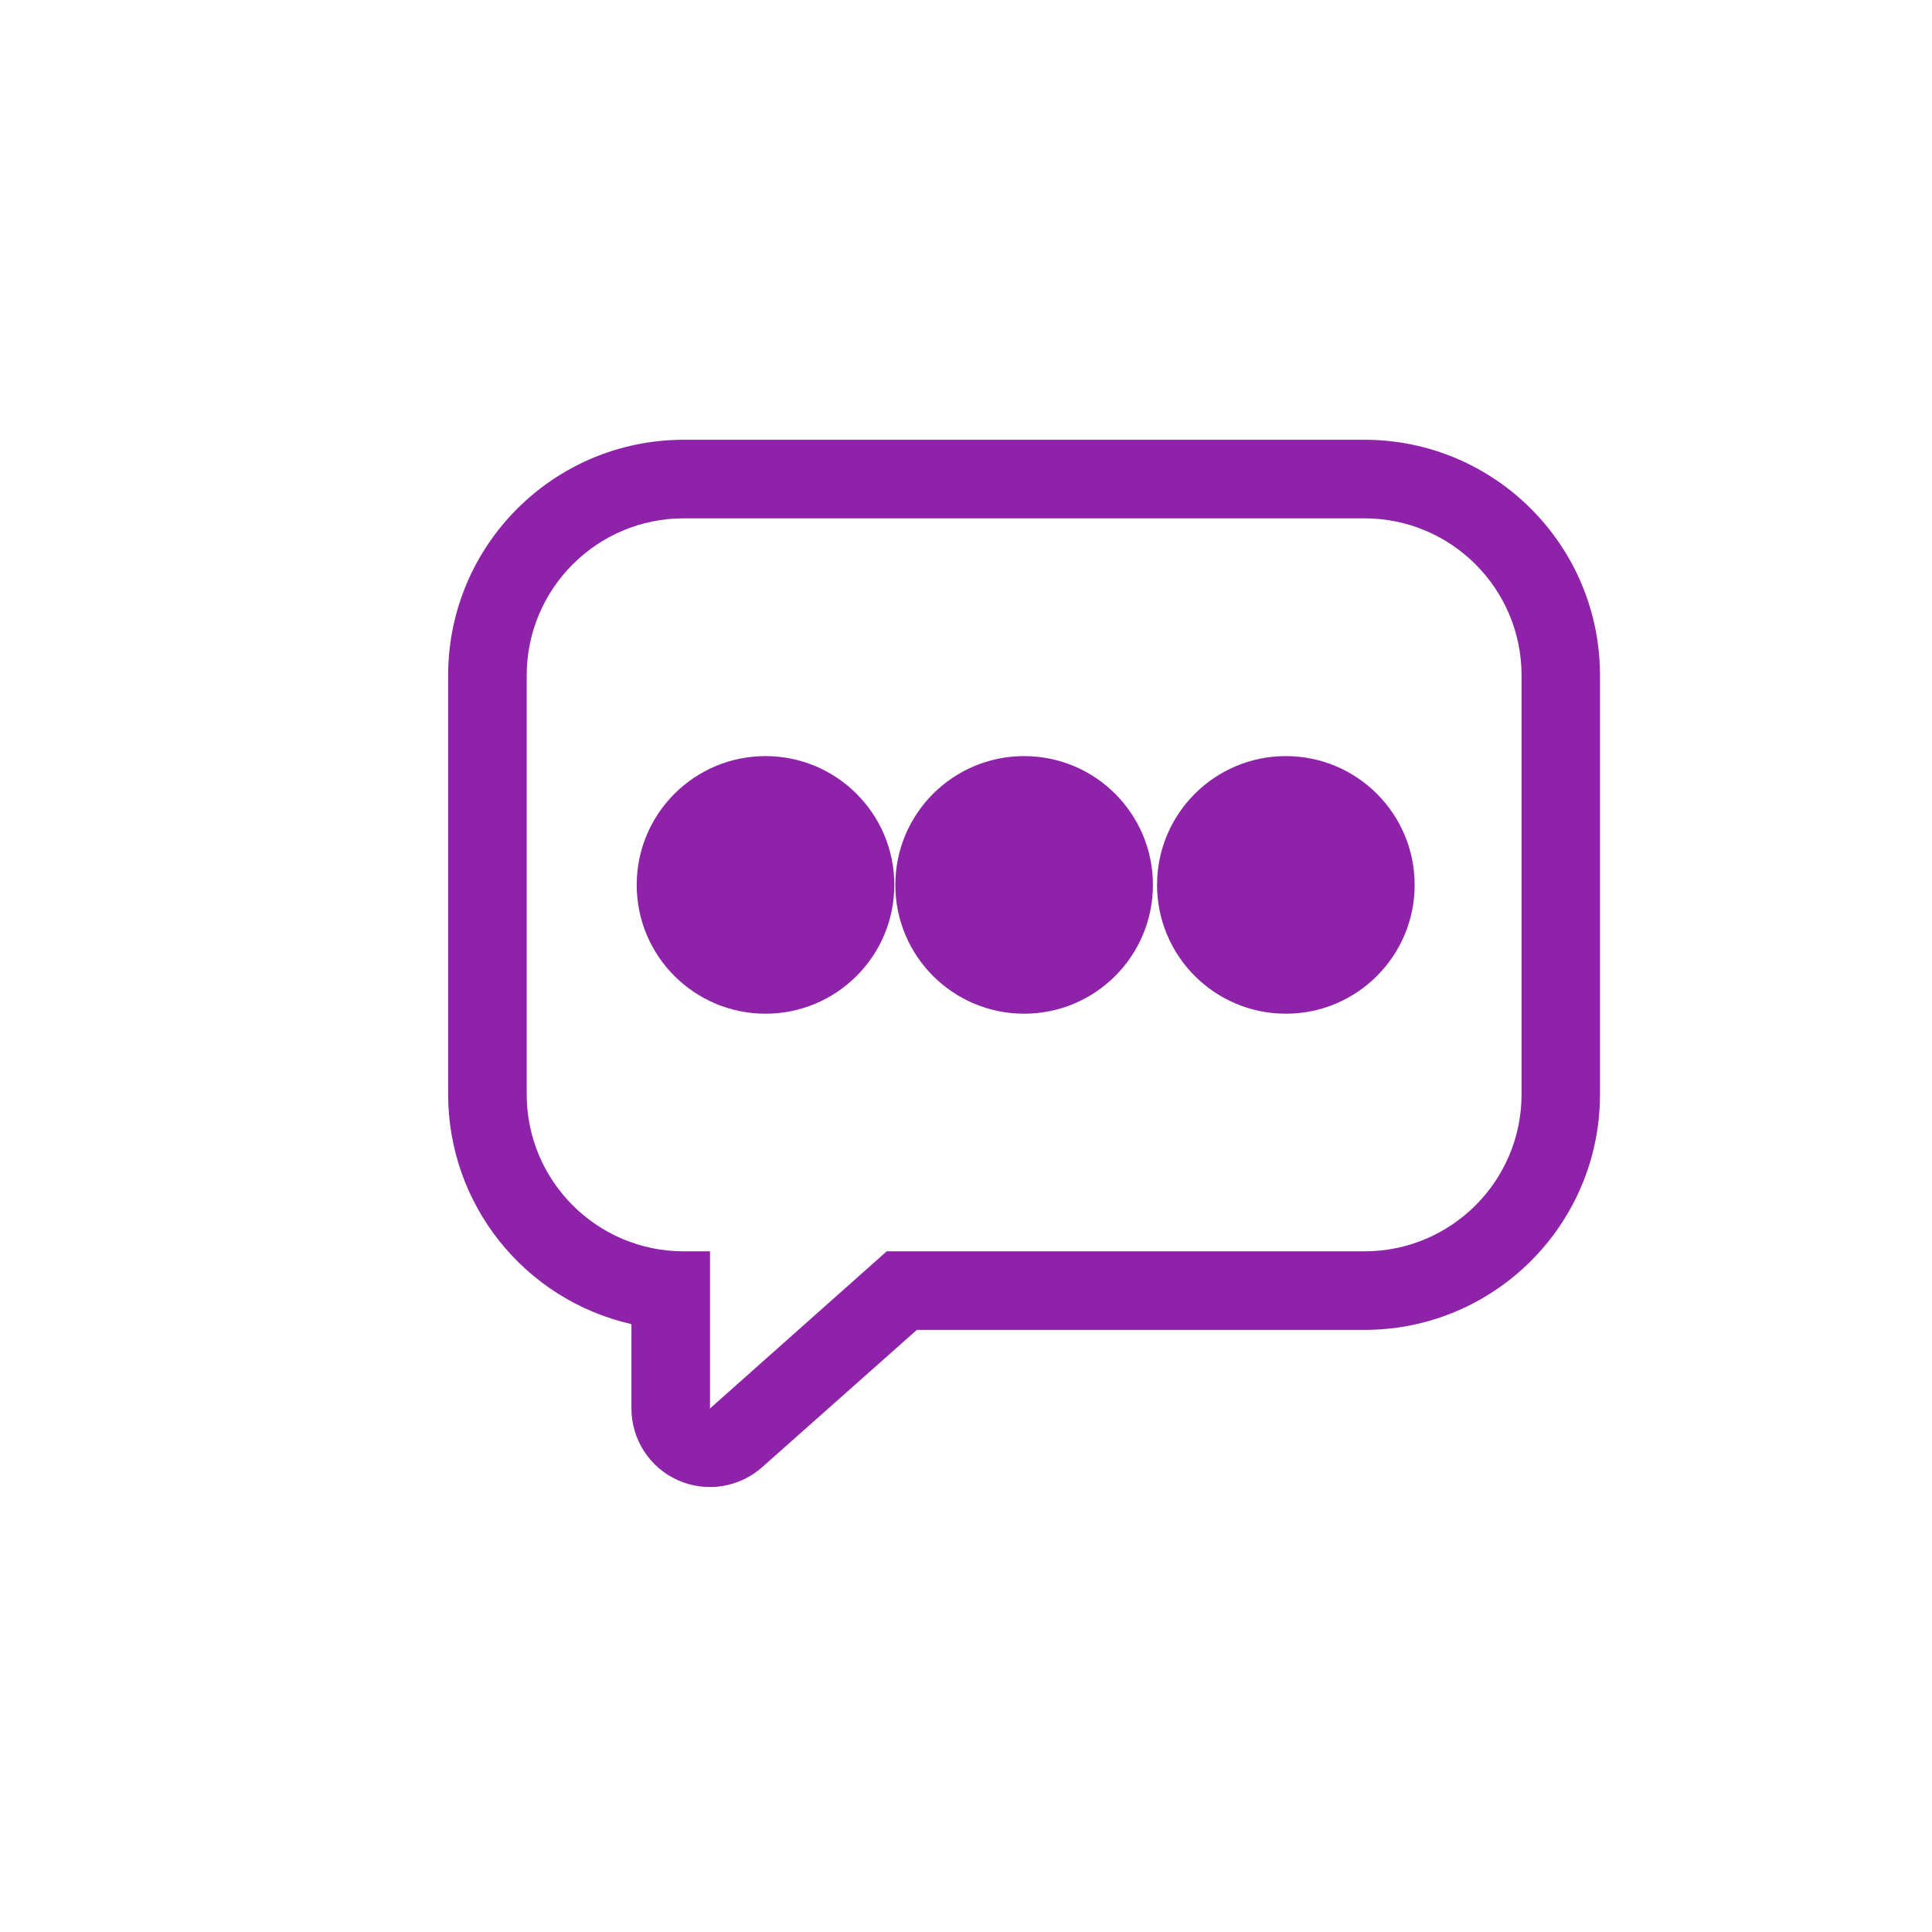
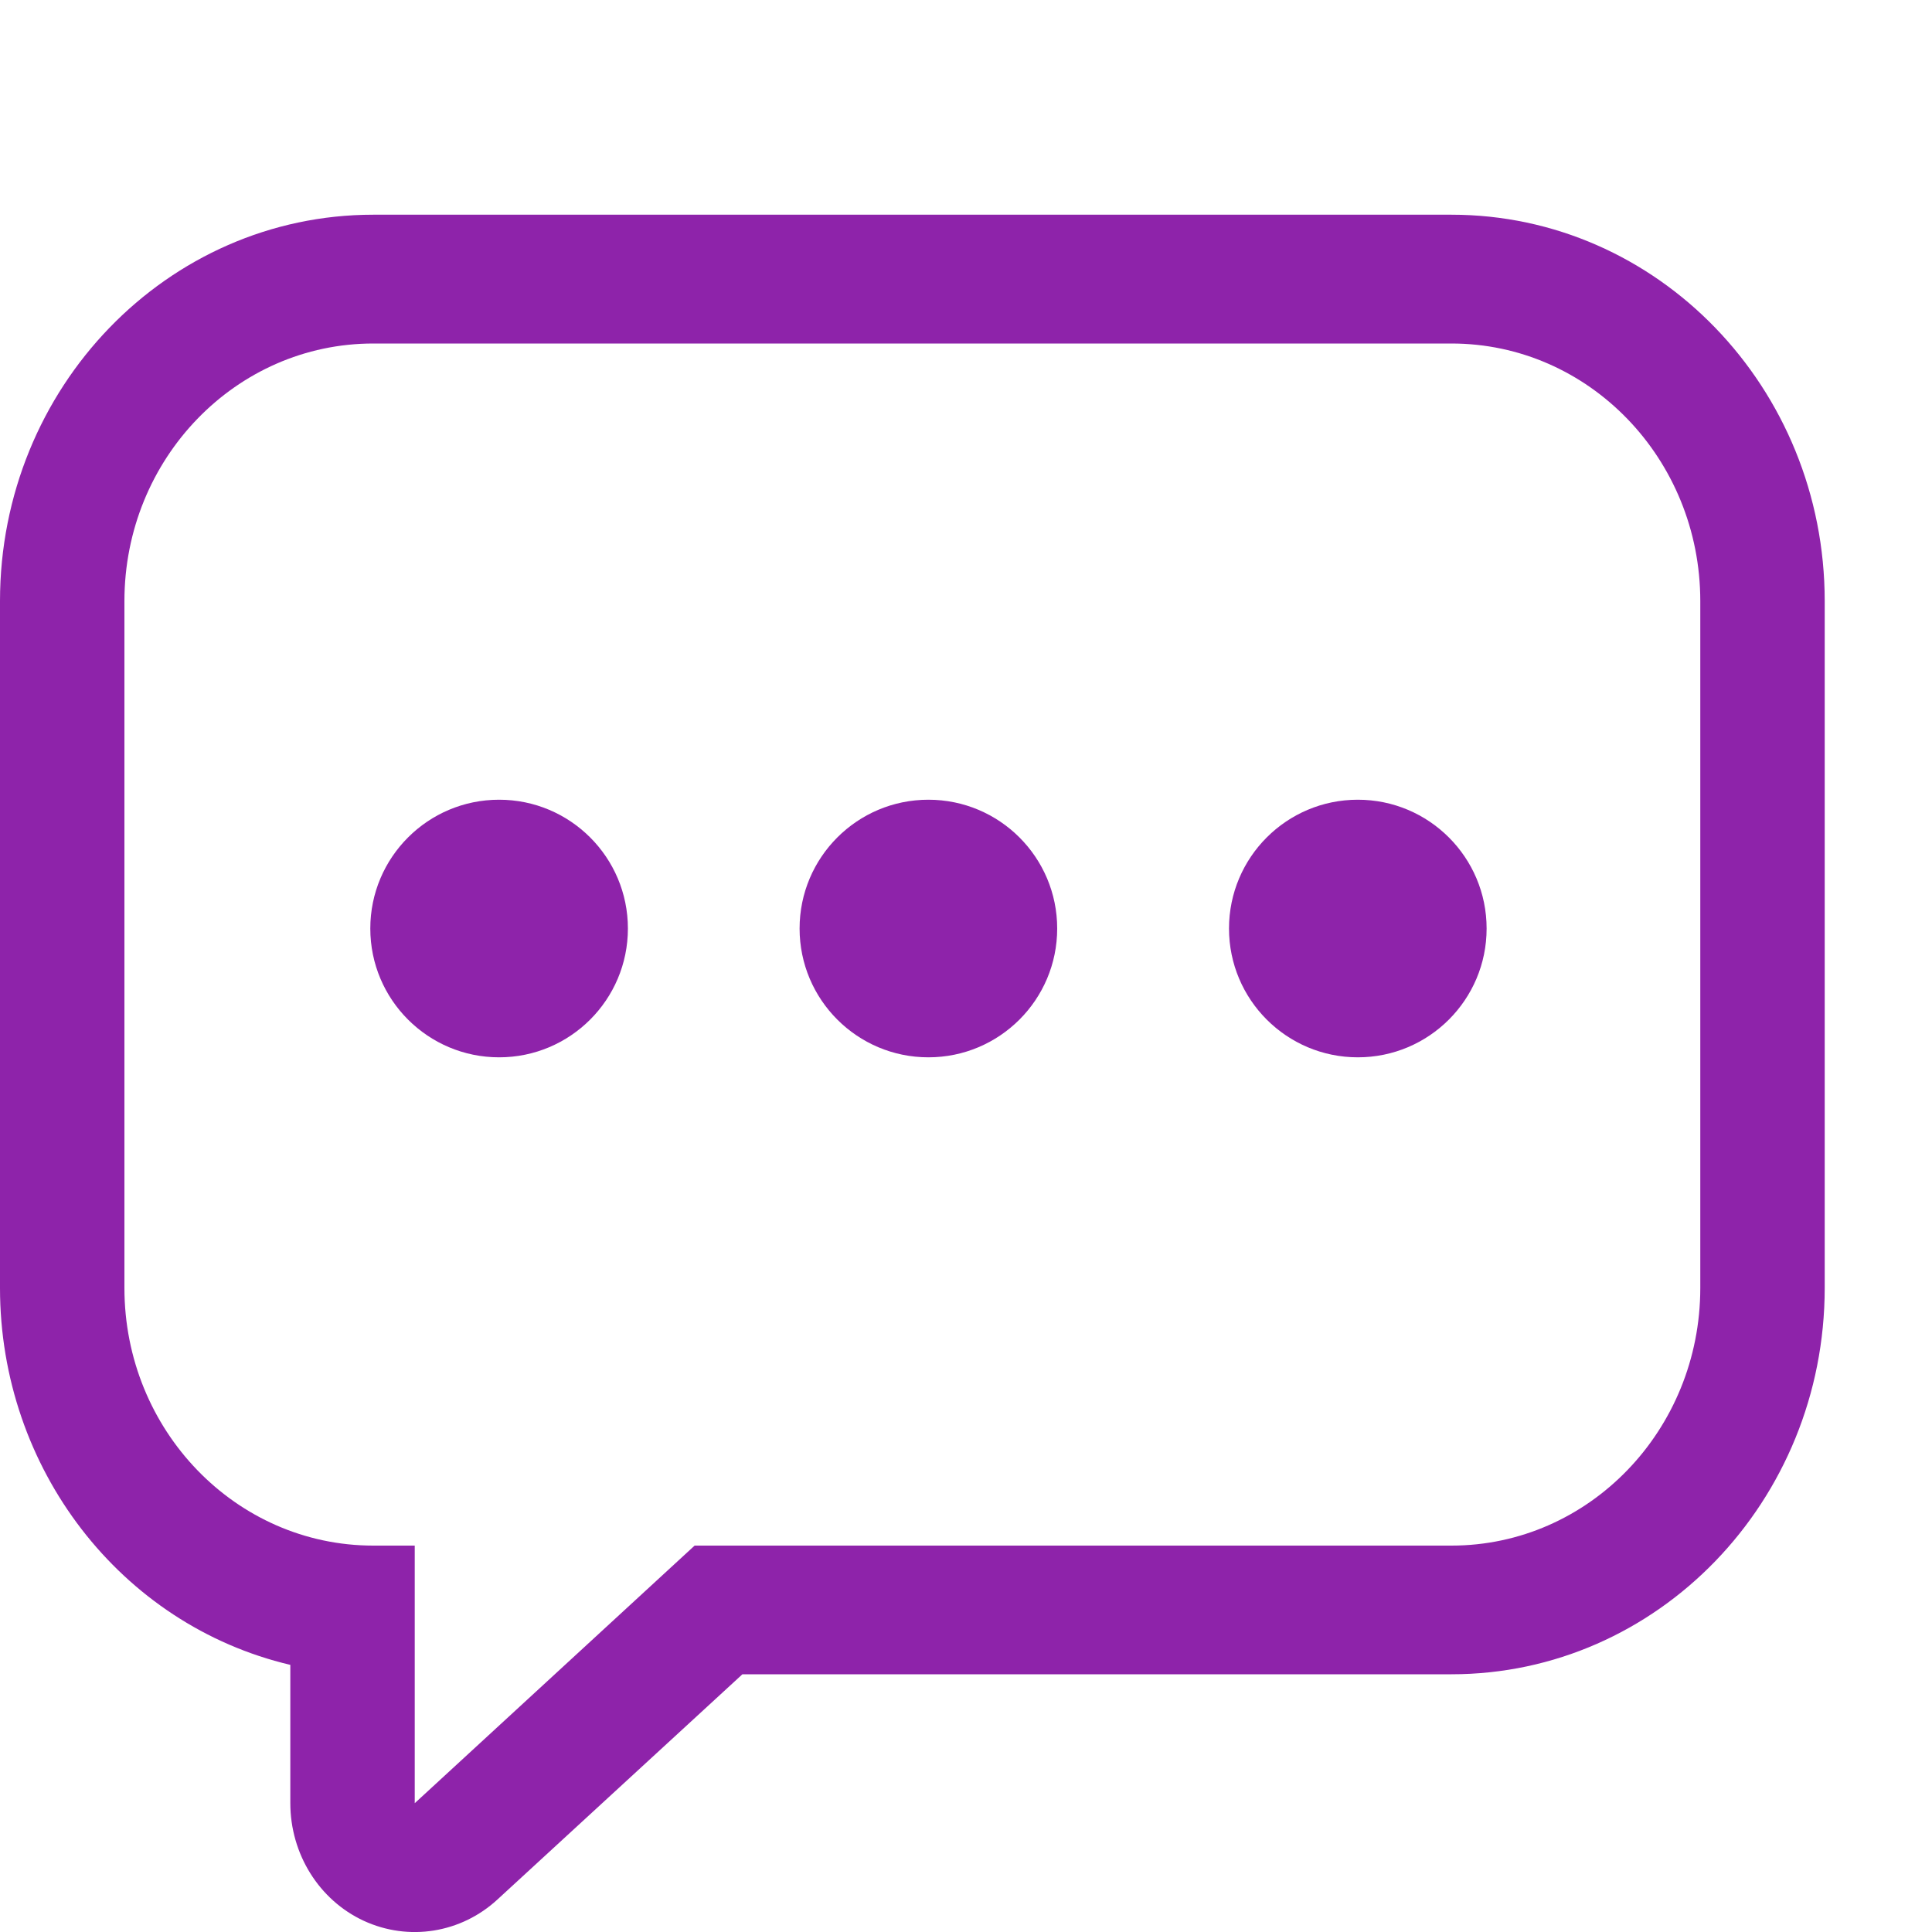
- <svg xmlns="http://www.w3.org/2000/svg" width="15px" height="15px" viewBox="0 0 15 15" version="1.1">
-   <g id="Page-1" stroke="none" stroke-width="1" fill="none" fill-rule="evenodd">
-     <g id="8_(L)게임상세_커뮤니티-리스트----" transform="translate(-301, -299)" fill="#8E23AA">
-       <g id="community/pic" transform="translate(18, 243)">
-         <g id="Group">
-           <g id="Group-2" transform="translate(283, 55)">
-             <g id="ic_reply" transform="translate(0, 1)">
-               <g id="Слой_151" transform="translate(3.333333, 3.333333)">
-                 <path d="M7.26,0.691 C7.934,0.691 8.48,1.237 8.48,1.911 L8.48,5.163 C8.48,5.836 7.934,6.382 7.26,6.382 L3.551,6.382 L2.179,7.602 L2.179,6.382 L1.976,6.382 C1.302,6.382 0.756,5.836 0.756,5.163 L0.756,1.911 C0.756,1.237 1.302,0.691 1.976,0.691 L7.26,0.691 L7.26,0.691 Z M7.26,0.081 L1.976,0.081 C0.965,0.081 0.146,0.9 0.146,1.911 L0.146,5.163 C0.146,6.017 0.736,6.757 1.569,6.947 L1.569,7.602 C1.569,7.842 1.71,8.061 1.93,8.159 C2.149,8.257 2.406,8.217 2.585,8.057 L3.785,6.992 L7.26,6.992 C8.27,6.992 9.089,6.173 9.089,5.163 L9.089,1.911 C9.089,0.9 8.27,0.081 7.26,0.081 L7.26,0.081 Z" id="Shape" />
-                 <circle id="Oval" cx="4.618" cy="3.537" r="1" />
-                 <circle id="Oval" cx="6.65" cy="3.537" r="1" />
-                 <circle id="Oval" cx="2.61" cy="3.537" r="1" />
-               </g>
-             </g>
-           </g>
-         </g>
-       </g>
-     </g>
+ <svg xmlns="http://www.w3.org/2000/svg" width="15" height="15" viewBox="0 0 15 15">
+   <g fill="#8E23AA" fill-rule="evenodd" transform="translate(0 1.667)">
+     <path d="M11.269 1c1.067 0 1.932.895 1.932 2v5.333c0 1.104-.865 2-1.932 2H5.393l-2.173 2v-2h-.322c-1.067 0-1.932-.896-1.932-2V3c0-1.105.865-2 1.932-2h8.37zm0-1H2.898C1.298 0 0 1.343 0 3v5.333c0 1.4.935 2.615 2.254 2.926v1.073c0 .395.223.753.57.914.349.161.756.096 1.04-.167l1.9-1.747h5.505c1.6 0 2.898-1.343 2.898-3V3c0-1.657-1.298-3-2.898-3z" />
+     <circle cx="7.208" cy="5.542" r="1" />
+     <circle cx="10.542" cy="5.542" r="1" />
+     <circle cx="3.875" cy="5.542" r="1" />
  </g>
</svg>
